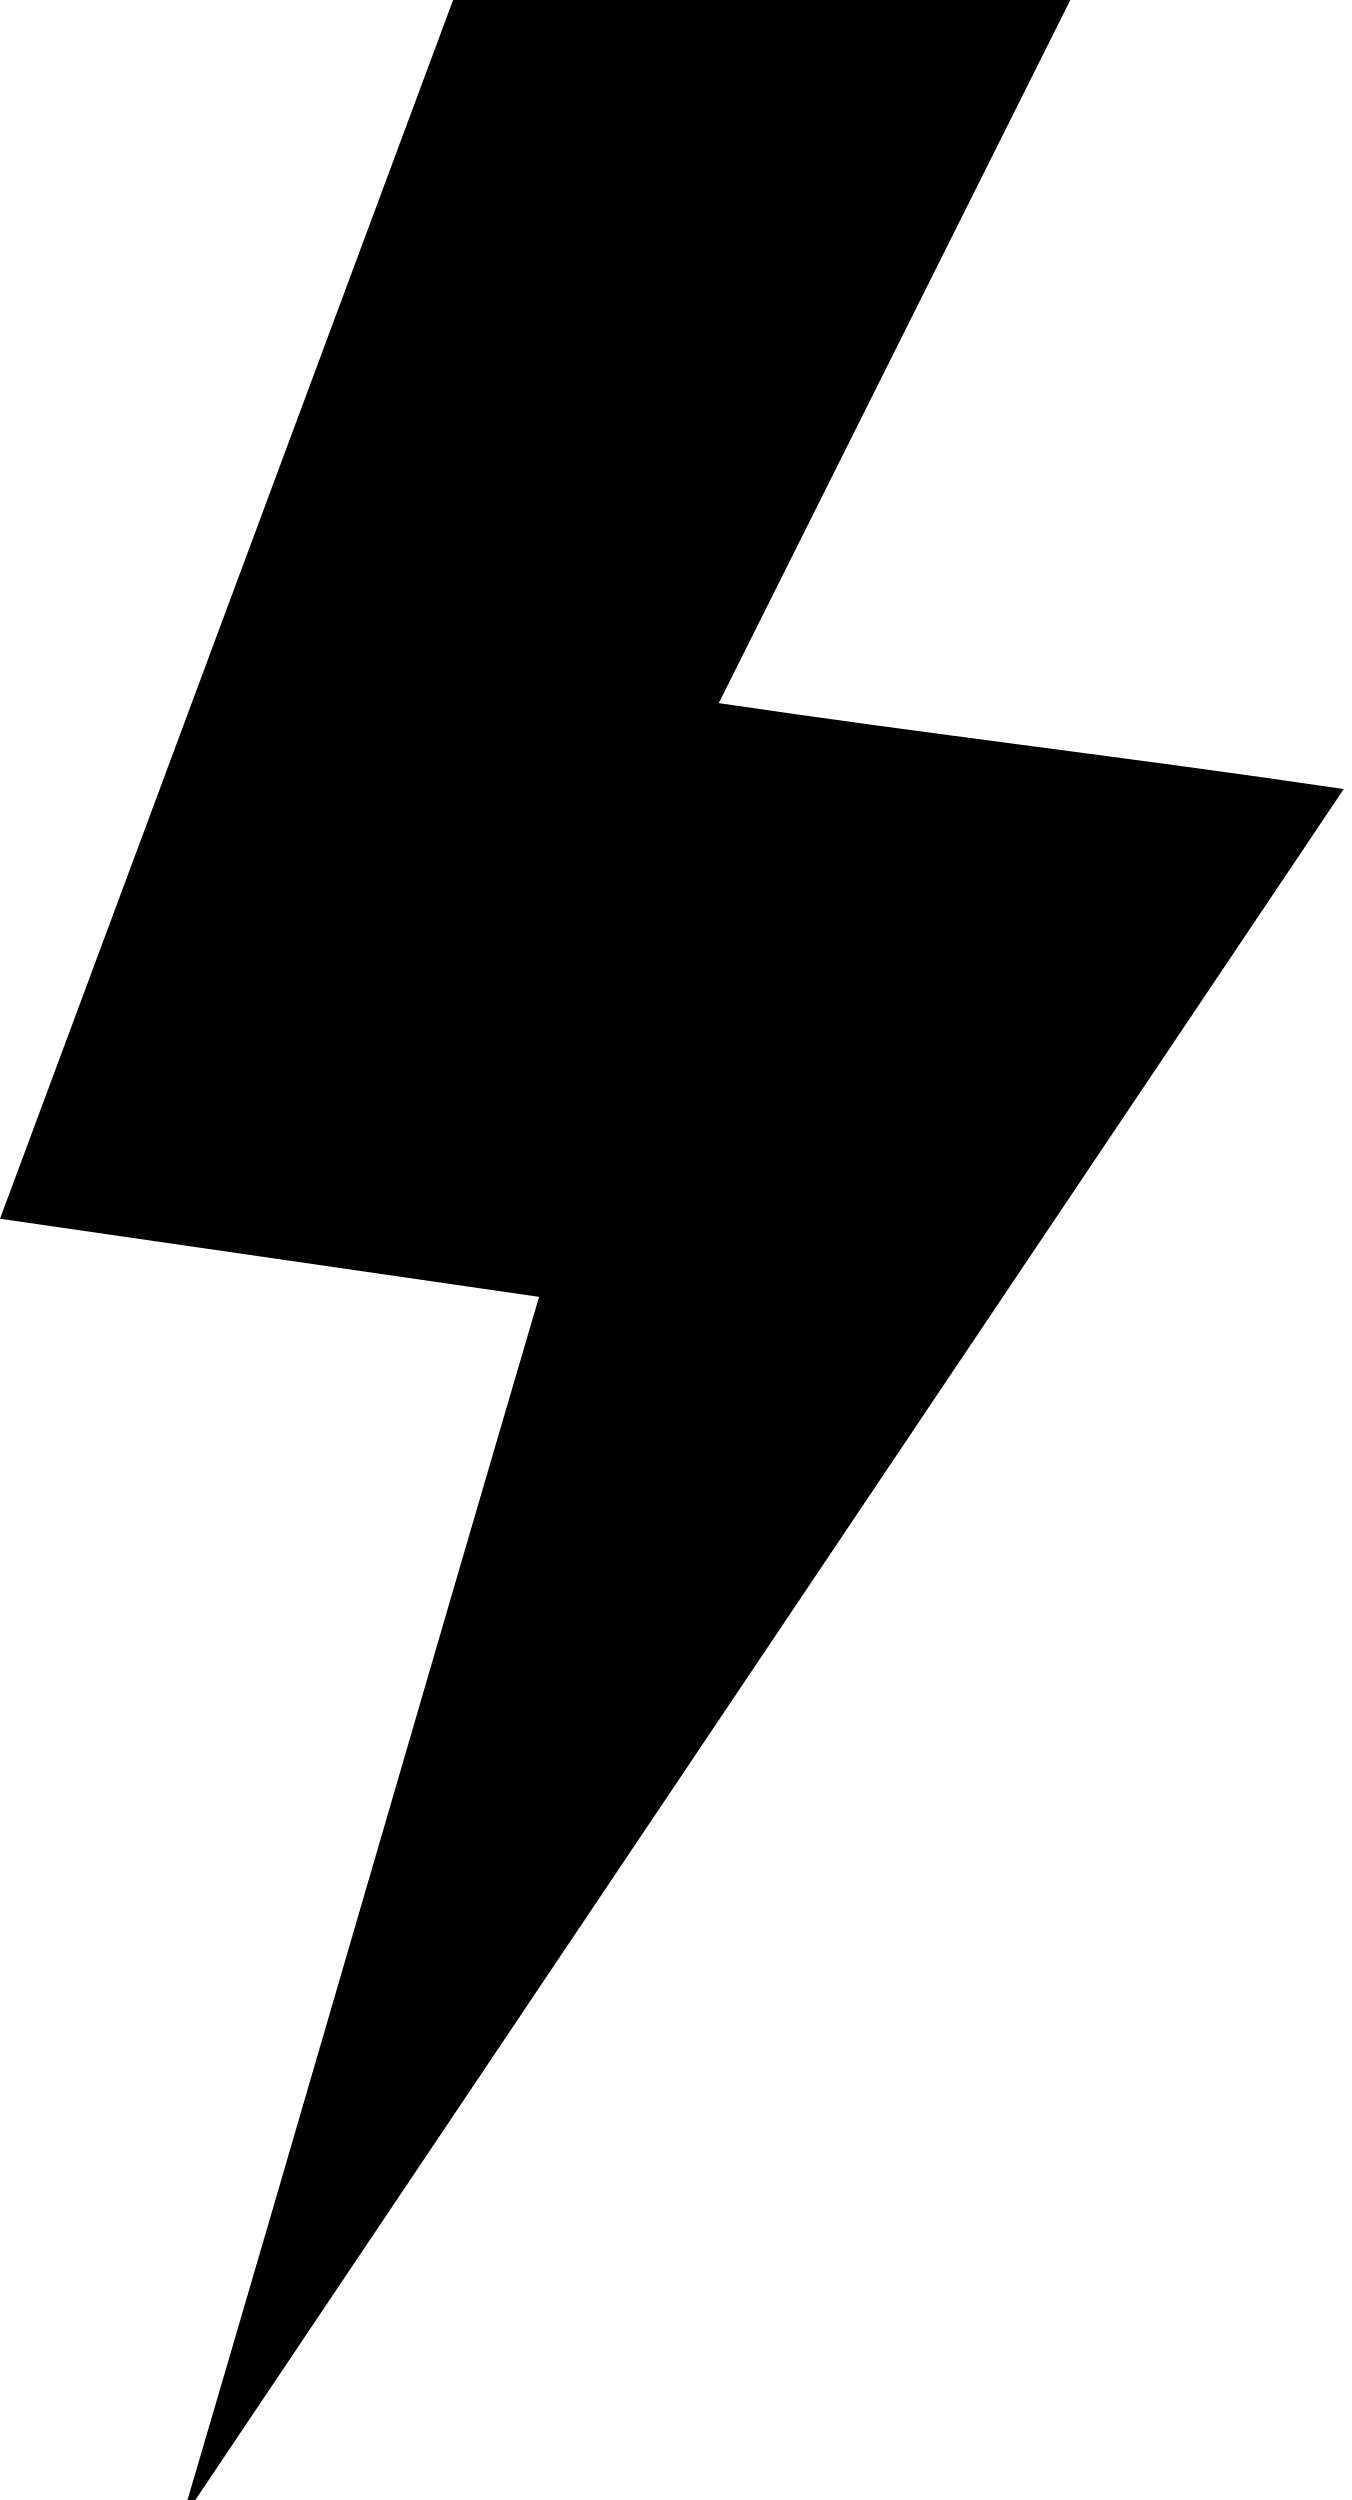
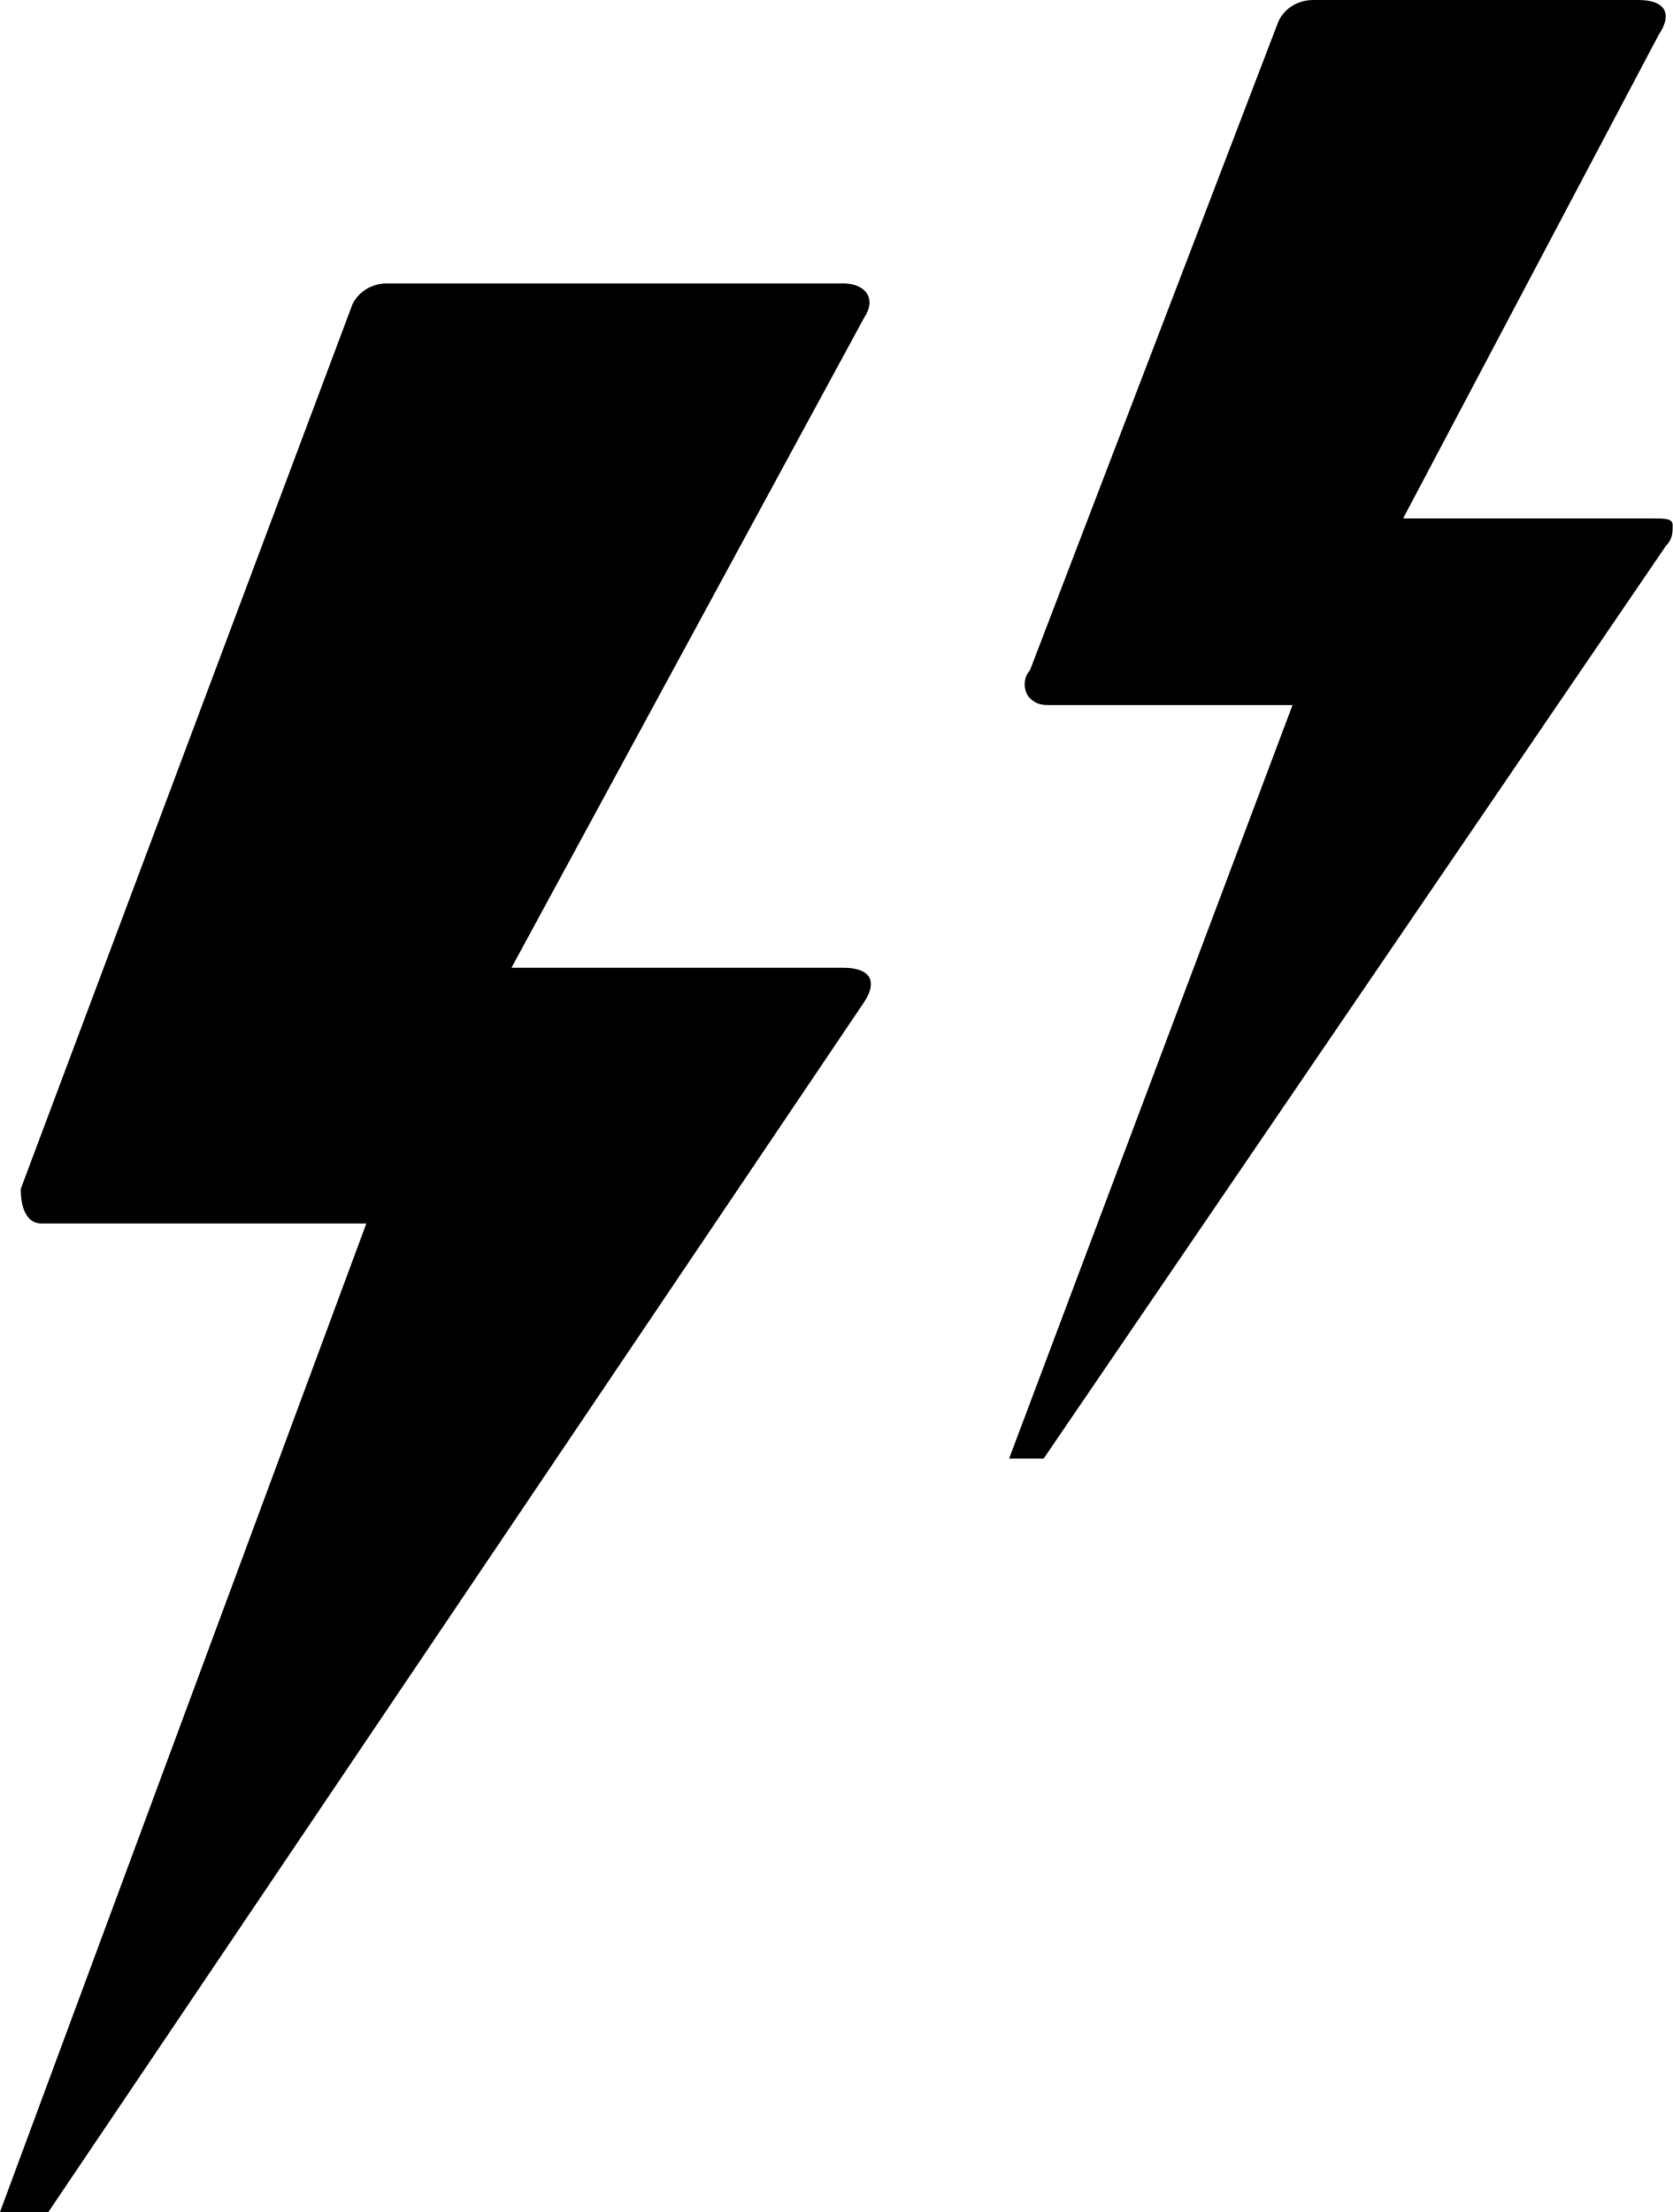
- <svg xmlns="http://www.w3.org/2000/svg" version="1.1" id="Sparks" x="0px" y="0px" viewBox="0 0 17.3 32" style="enable-background:new 0 0 17.3 32;" xml:space="preserve">
+ <svg xmlns="http://www.w3.org/2000/svg" version="1.1" id="Sparks" x="0px" y="0px" viewBox="0 0 24.2 32" style="enable-background:new 0 0 24.2 32;" xml:space="preserve">
  <style type="text/css">
	.st0{display:none;}
	.st1{display:none;fill:none;}
	.st2{display:inline;}
	.st3{display:none;fill:none;stroke:#000000;stroke-width:0.25;stroke-miterlimit:10;}
</style>
-   <path class="st0" d="M90.1-9.7c-0.7-1.7-1.4-3.4-2-5.2c-0.9-2.6-2.7-4.1-5.2-5c-1.6-0.6-3.1-1.2-4.8-1.8c2-0.8,3.9-1.5,5.8-2.3  c1.9-0.7,3.2-2,3.9-3.9c0.8-1.9,1.6-3.9,2.3-5.7c0.9,2.1,1.7,4.2,2.6,6.3c0.6,1.4,1.6,2.4,3,2.9c2.1,0.9,4.2,1.8,6.4,2.7  c-0.5,0.2-1,0.4-1.5,0.6c-1.3,0.5-2.6,1.1-4,1.5c-2.3,0.8-3.7,2.5-4.5,4.8C91.5-13.1,90.8-11.4,90.1-9.7z" />
-   <path class="st0" d="M102.1-25.6c-0.4-1-0.8-2-1.2-3c-0.5-1.5-1.6-2.4-3.1-2.9c-0.9-0.3-1.8-0.7-2.8-1.1c1.2-0.5,2.3-0.9,3.4-1.3  c1.1-0.4,1.9-1.2,2.3-2.3c0.4-1.1,0.9-2.3,1.3-3.4c0.5,1.2,1,2.5,1.5,3.7c0.3,0.8,0.9,1.4,1.7,1.7c1.2,0.5,2.5,1,3.7,1.6  c-0.3,0.1-0.6,0.2-0.9,0.3c-0.8,0.3-1.5,0.6-2.3,0.9c-1.4,0.5-2.2,1.5-2.7,2.8C102.9-27.6,102.5-26.6,102.1-25.6z" />
-   <path class="st0" d="M85.3-32.6c-0.2-0.6-0.5-1.2-0.7-1.8c-0.3-0.9-1-1.5-1.9-1.8c-0.6-0.2-1.1-0.4-1.7-0.6c0.7-0.3,1.4-0.5,2.1-0.8  c0.7-0.3,1.1-0.7,1.4-1.4c0.3-0.7,0.6-1.4,0.8-2c0.3,0.7,0.6,1.5,0.9,2.3c0.2,0.5,0.6,0.8,1,1c0.7,0.3,1.5,0.6,2.3,1  c-0.2,0.1-0.3,0.1-0.5,0.2c-0.5,0.2-0.9,0.4-1.4,0.5c-0.8,0.3-1.3,0.9-1.6,1.7C85.8-33.8,85.6-33.2,85.3-32.6z" />
-   <path class="st0" d="M1,31.9c0.9-2.4,1.8-4.8,2.8-7.2C4.5,22.8,5.3,20.9,6,19c0.2-0.6,0.1-0.8-0.5-0.8c-1.9,0-3.8,0-5.8,0  c-0.3,0-0.6,0-0.9,0c0-0.1-0.1-0.1-0.1-0.2C3.8,12,9,6,14.1,0c0.1,0,0.1,0.1,0.2,0.1C12.2,4.3,10.1,8.6,8,13c2.2,0,4.3,0,6.3,0  c0,0.1,0.1,0.2,0.1,0.3C10,19.5,5.6,25.8,1.2,32C1.1,32,1.1,31.9,1,31.9z" />
-   <path class="st0" d="M-3.7,8.9c-0.1,0-0.3,0-0.4-0.1l-3.8-2.3c-0.2-0.1-0.3-0.4-0.2-0.7C-8,5.6-7.7,5.5-7.4,5.7L-3.6,8  c0.2,0.1,0.3,0.4,0.2,0.7C-3.5,8.8-3.6,8.8-3.7,8.9z" />
-   <circle class="st0" cx="3.2" cy="10.8" r="2.2" />
-   <line class="st1" x1="3.2" y1="10.8" x2="-4.7" y2="2.9" />
-   <line class="st1" x1="3.2" y1="10.8" x2="-5.2" y2="10.8" />
-   <line class="st1" x1="3.2" y1="10.8" x2="3.2" y2="2.4" />
-   <path class="st0" d="M-3.7,10.7c-0.1,0.1-0.2,0.2-0.3,0.2L-8.3,12c-0.3,0.1-0.5-0.1-0.6-0.4c-0.1-0.3,0.1-0.5,0.4-0.6l4.3-1.1  c0.3-0.1,0.5,0.1,0.6,0.4C-3.6,10.5-3.6,10.6-3.7,10.7z" />
-   <path class="st0" d="M-2.4,7.6c-0.1-0.1-0.2-0.2-0.2-0.3l-1.1-4.3c-0.1-0.3,0.1-0.5,0.4-0.6s0.5,0.1,0.6,0.4L-1.7,7  C-1.6,7.3-1.8,7.6-2,7.6C-2.2,7.7-2.3,7.6-2.4,7.6z" />
-   <path d="M0,15.6l6.9,1c-1.5,5.1-3,10.3-4.5,15.4c0,0,0.1,0,0.1,0c4.9-7.3,9.8-14.6,14.7-21.9c-2.7-0.4-5.3-0.7-8-1.1  c1.5-3,3-6,4.5-9c-0.1,0-0.2,0-0.2,0C11,0,5.8,0,5.8,0L0,15.6z" />
+   <path class="st0" d="M93.5-9.7c-0.7-1.7-1.4-3.4-2-5.2c-0.9-2.6-2.7-4.1-5.2-5c-1.6-0.6-3.1-1.2-4.8-1.8c2-0.8,3.9-1.5,5.8-2.3  c1.9-0.7,3.2-2,3.9-3.9c0.8-1.9,1.6-3.9,2.3-5.7c0.9,2.1,1.7,4.2,2.6,6.3c0.6,1.4,1.6,2.4,3,2.9c2.1,0.9,4.2,1.8,6.4,2.7  c-0.5,0.2-1,0.4-1.5,0.6c-1.3,0.5-2.6,1.1-4,1.5c-2.3,0.8-3.7,2.5-4.5,4.8C94.9-13.1,94.2-11.4,93.5-9.7z" />
+   <path class="st0" d="M105.5-25.6c-0.4-1-0.8-2-1.2-3c-0.5-1.5-1.6-2.4-3.1-2.9c-0.9-0.3-1.8-0.7-2.8-1.1c1.2-0.5,2.3-0.9,3.4-1.3  c1.1-0.4,1.9-1.2,2.3-2.3s0.9-2.3,1.3-3.4c0.5,1.2,1,2.5,1.5,3.7c0.3,0.8,0.9,1.4,1.7,1.7c1.2,0.5,2.5,1,3.7,1.6  c-0.3,0.1-0.6,0.2-0.9,0.3c-0.8,0.3-1.5,0.6-2.3,0.9c-1.4,0.5-2.2,1.5-2.7,2.8C106.3-27.6,105.9-26.6,105.5-25.6z" />
+   <path class="st0" d="M88.7-32.6c-0.2-0.6-0.5-1.2-0.7-1.8c-0.3-0.9-1-1.5-1.9-1.8c-0.6-0.2-1.1-0.4-1.7-0.6c0.7-0.3,1.4-0.5,2.1-0.8  s1.1-0.7,1.4-1.4s0.6-1.4,0.8-2c0.3,0.7,0.6,1.5,0.9,2.3c0.2,0.5,0.6,0.8,1,1c0.7,0.3,1.5,0.6,2.3,1c-0.2,0.1-0.3,0.1-0.5,0.2  c-0.5,0.2-0.9,0.4-1.4,0.5c-0.8,0.3-1.3,0.9-1.6,1.7C89.2-33.8,89-33.2,88.7-32.6z" />
+   <path class="st0" d="M4.4,31.9c0.9-2.4,1.8-4.8,2.8-7.2c0.7-1.9,1.5-3.8,2.2-5.7c0.2-0.6,0.1-0.8-0.5-0.8c-1.9,0-3.8,0-5.8,0  c-0.3,0-0.6,0-0.9,0c0-0.1-0.1-0.1-0.1-0.2C7.2,12,12.4,6,17.5,0c0.1,0,0.1,0.1,0.2,0.1c-2.1,4.2-4.2,8.5-6.3,12.9  c2.2,0,4.3,0,6.3,0c0,0.1,0.1,0.2,0.1,0.3C13.4,19.5,9,25.8,4.6,32C4.5,32,4.5,31.9,4.4,31.9z" />
+   <path class="st0" d="M-0.3,8.9c-0.1,0-0.3,0-0.4-0.1l-3.8-2.3c-0.2-0.1-0.3-0.4-0.2-0.7C-4.6,5.6-4.3,5.5-4,5.7L-0.2,8  C0,8.1,0.1,8.4,0,8.7C-0.1,8.8-0.2,8.8-0.3,8.9z" />
+   <circle class="st0" cx="6.6" cy="10.8" r="2.2" />
+   <line class="st1" x1="6.6" y1="10.8" x2="-1.3" y2="2.9" />
+   <line class="st1" x1="6.6" y1="10.8" x2="-1.8" y2="10.8" />
+   <line class="st1" x1="6.6" y1="10.8" x2="6.6" y2="2.4" />
+   <path class="st0" d="M-0.3,10.7c-0.1,0.1-0.2,0.2-0.3,0.2L-4.9,12c-0.3,0.1-0.5-0.1-0.6-0.4c-0.1-0.3,0.1-0.5,0.4-0.6l4.3-1.1  c0.3-0.1,0.5,0.1,0.6,0.4C-0.2,10.5-0.2,10.6-0.3,10.7z" />
+   <path class="st0" d="M1,7.6C0.9,7.5,0.8,7.4,0.8,7.3L-0.3,3c-0.1-0.3,0.1-0.5,0.4-0.6s0.5,0.1,0.6,0.4l1,4.2  c0.1,0.3-0.1,0.6-0.3,0.6C1.2,7.7,1.1,7.6,1,7.6z" />
  <g class="st0">
-     <path class="st2" d="M-4,9.3c-0.1,0-0.3,0-0.4-0.1l-4.2-2.6c-0.3-0.2-0.3-0.5-0.2-0.8S-8.3,5.5-8,5.7l4.2,2.6   C-3.5,8.4-3.5,8.8-3.6,9C-3.7,9.1-3.8,9.2-4,9.3z" />
-     <path class="st2" d="M-4,11.3c-0.1,0.1-0.2,0.2-0.3,0.2l-4.8,1.2c-0.3,0.1-0.6-0.1-0.7-0.4c-0.1-0.3,0.1-0.6,0.4-0.7l4.8-1.2   c0.3-0.1,0.6,0.1,0.7,0.4C-3.9,11-3.9,11.2-4,11.3z" />
-     <path class="st2" d="M-2.5,7.8c-0.1-0.1-0.2-0.2-0.2-0.3l-1.2-4.8C-4,2.4-3.8,2.1-3.5,2C-3.2,2-2.9,2.2-2.9,2.5l1.2,4.8   c0.1,0.3-0.1,0.6-0.4,0.7C-2.3,7.9-2.4,7.9-2.5,7.8z" />
+     <path class="st2" d="M-0.6,9.3c-0.1,0-0.3,0-0.4-0.1l-4.2-2.6c-0.3-0.2-0.3-0.5-0.2-0.8s0.5-0.3,0.8-0.1l4.2,2.6   C-0.1,8.4-0.1,8.8-0.2,9C-0.3,9.1-0.4,9.2-0.6,9.3z" />
+     <path class="st2" d="M-0.6,11.3c-0.1,0.1-0.2,0.2-0.3,0.2l-4.8,1.2c-0.3,0.1-0.6-0.1-0.7-0.4C-6.5,12-6.3,11.7-6,11.6l4.8-1.2   c0.3-0.1,0.6,0.1,0.7,0.4C-0.5,11-0.5,11.2-0.6,11.3z" />
+     <path class="st2" d="M0.9,7.8C0.8,7.7,0.7,7.6,0.7,7.5l-1.2-4.8C-0.6,2.4-0.4,2.1-0.1,2c0.3,0,0.6,0.2,0.6,0.5l1.2,4.8   C1.8,7.6,1.6,7.9,1.3,8C1.1,7.9,1,7.9,0.9,7.8z" />
  </g>
-   <line class="st3" x1="-8.2" y1="1.2" x2="21.3" y2="30.8" />
+   <line class="st3" x1="-4.8" y1="1.2" x2="24.7" y2="30.8" />
  <g class="st0">
-     <path class="st2" d="M13.7,19.1c0.1,0,0.3,0,0.4,0.1l4.2,2.6c0.3,0.2,0.3,0.5,0.2,0.8c-0.2,0.3-0.5,0.3-0.8,0.2l-4.2-2.6   c-0.3-0.2-0.3-0.5-0.2-0.8C13.5,19.3,13.6,19.2,13.7,19.1z" />
-     <path class="st2" d="M13.8,17.1c0.1-0.1,0.2-0.2,0.3-0.2l4.8-1.2c0.3-0.1,0.6,0.1,0.7,0.4c0.1,0.3-0.1,0.6-0.4,0.7l-4.8,1.2   c-0.3,0.1-0.6-0.1-0.7-0.4C13.7,17.4,13.7,17.2,13.8,17.1z" />
-     <path class="st2" d="M12.3,20.6c0.1,0.1,0.2,0.2,0.2,0.3l1.2,4.8c0.1,0.3-0.1,0.6-0.4,0.7c-0.3,0.1-0.6-0.1-0.7-0.4l-1.2-4.8   c-0.1-0.3,0.1-0.6,0.4-0.7C12,20.5,12.2,20.5,12.3,20.6z" />
+     <path class="st2" d="M17.1,19.1c0.1,0,0.3,0,0.4,0.1l4.2,2.6c0.3,0.2,0.3,0.5,0.2,0.8c-0.2,0.3-0.5,0.3-0.8,0.2l-4.2-2.6   c-0.3-0.2-0.3-0.5-0.2-0.8C16.9,19.3,17,19.2,17.1,19.1z" />
+     <path class="st2" d="M17.2,17.1c0.1-0.1,0.2-0.2,0.3-0.2l4.8-1.2c0.3-0.1,0.6,0.1,0.7,0.4c0.1,0.3-0.1,0.6-0.4,0.7L17.8,18   c-0.3,0.1-0.6-0.1-0.7-0.4C17.1,17.4,17.1,17.2,17.2,17.1z" />
+     <path class="st2" d="M15.7,20.6c0.1,0.1,0.2,0.2,0.2,0.3l1.2,4.8c0.1,0.3-0.1,0.6-0.4,0.7S16.1,26.3,16,26l-1.2-4.8   c-0.1-0.3,0.1-0.6,0.4-0.7C15.4,20.5,15.6,20.5,15.7,20.6z" />
  </g>
+   <path id="Icon_weather-lightning" d="M0,32h0.7l11.8-17.5c0.2-0.3,0.1-0.5-0.3-0.5H7.4l5.1-9.4c0.2-0.3,0-0.5-0.3-0.5H5.6  c-0.2,0-0.4,0.1-0.5,0.3L0.3,17.2c0,0.3,0.1,0.5,0.3,0.5h4.7L0,32z M14.6,21.1h0.5l9-13.2c0.1-0.1,0.1-0.2,0.1-0.3  c0-0.1-0.1-0.1-0.3-0.1h-3.6L24,0.5C24.2,0.2,24.1,0,23.7,0H19c-0.2,0-0.4,0.1-0.5,0.3l-3.6,9.4c-0.1,0.1-0.1,0.3,0,0.4  c0.1,0.1,0.2,0.1,0.3,0.1h3.5L14.6,21.1z" />
</svg>
